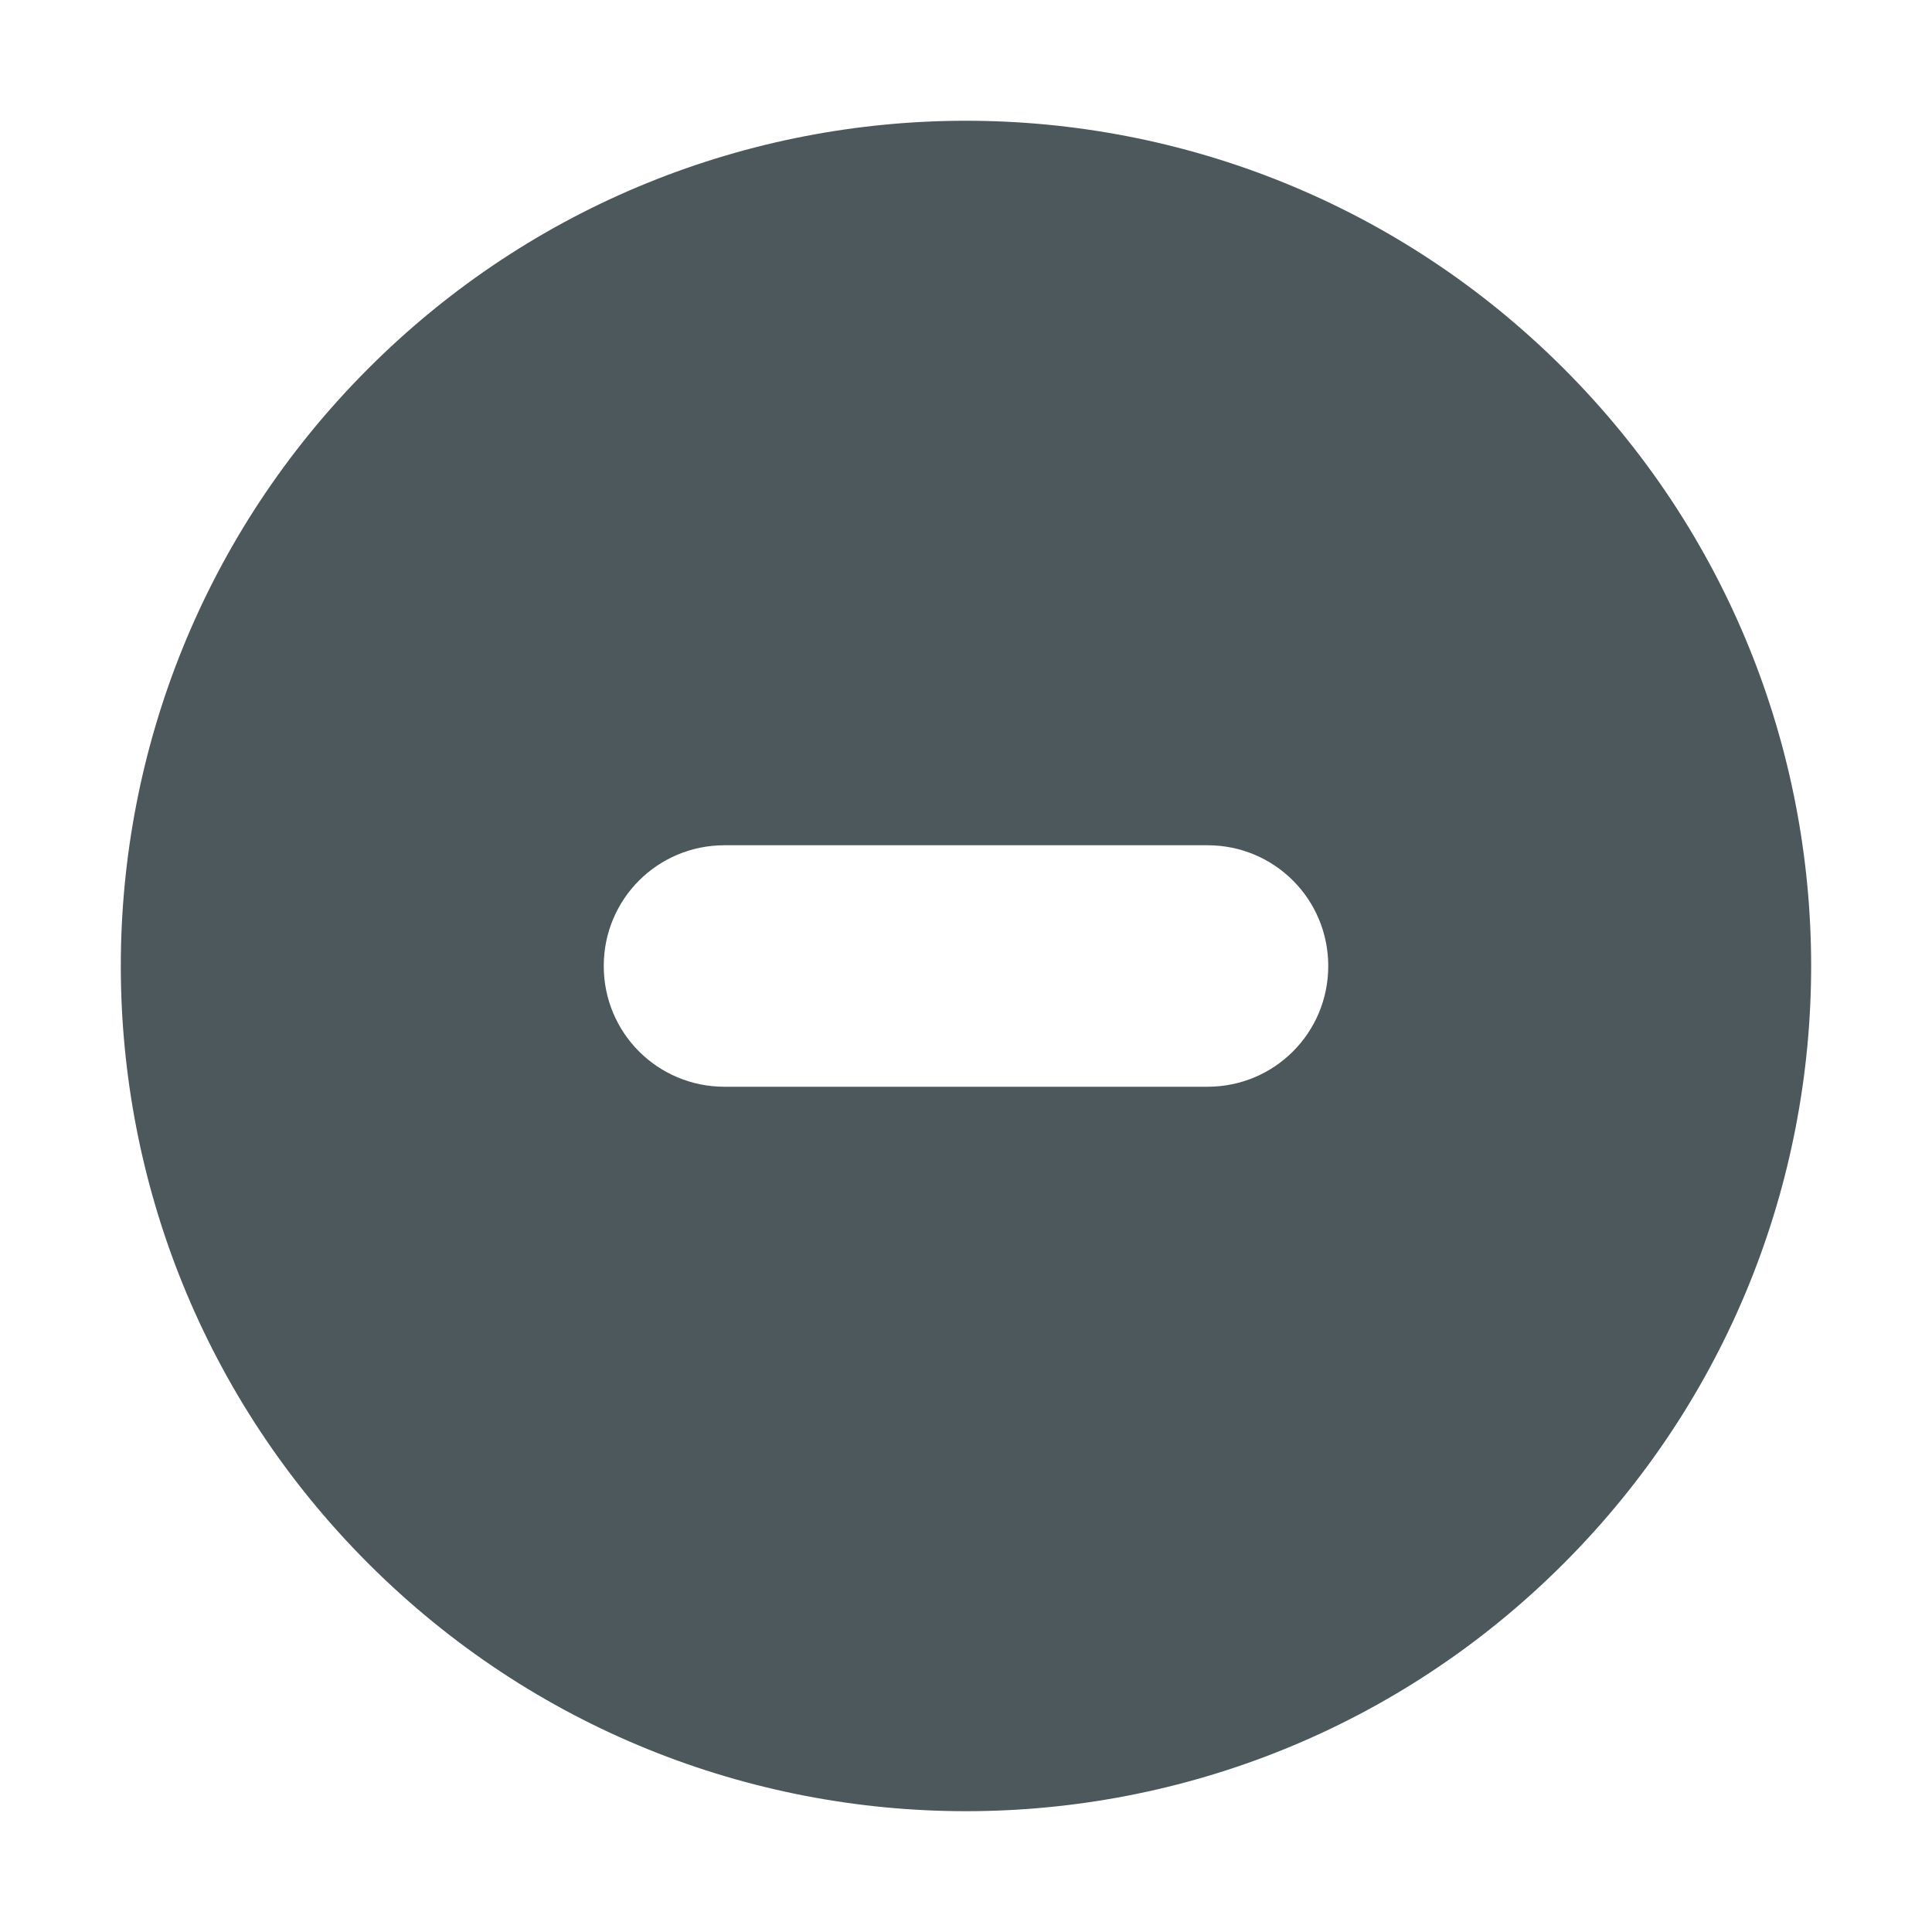
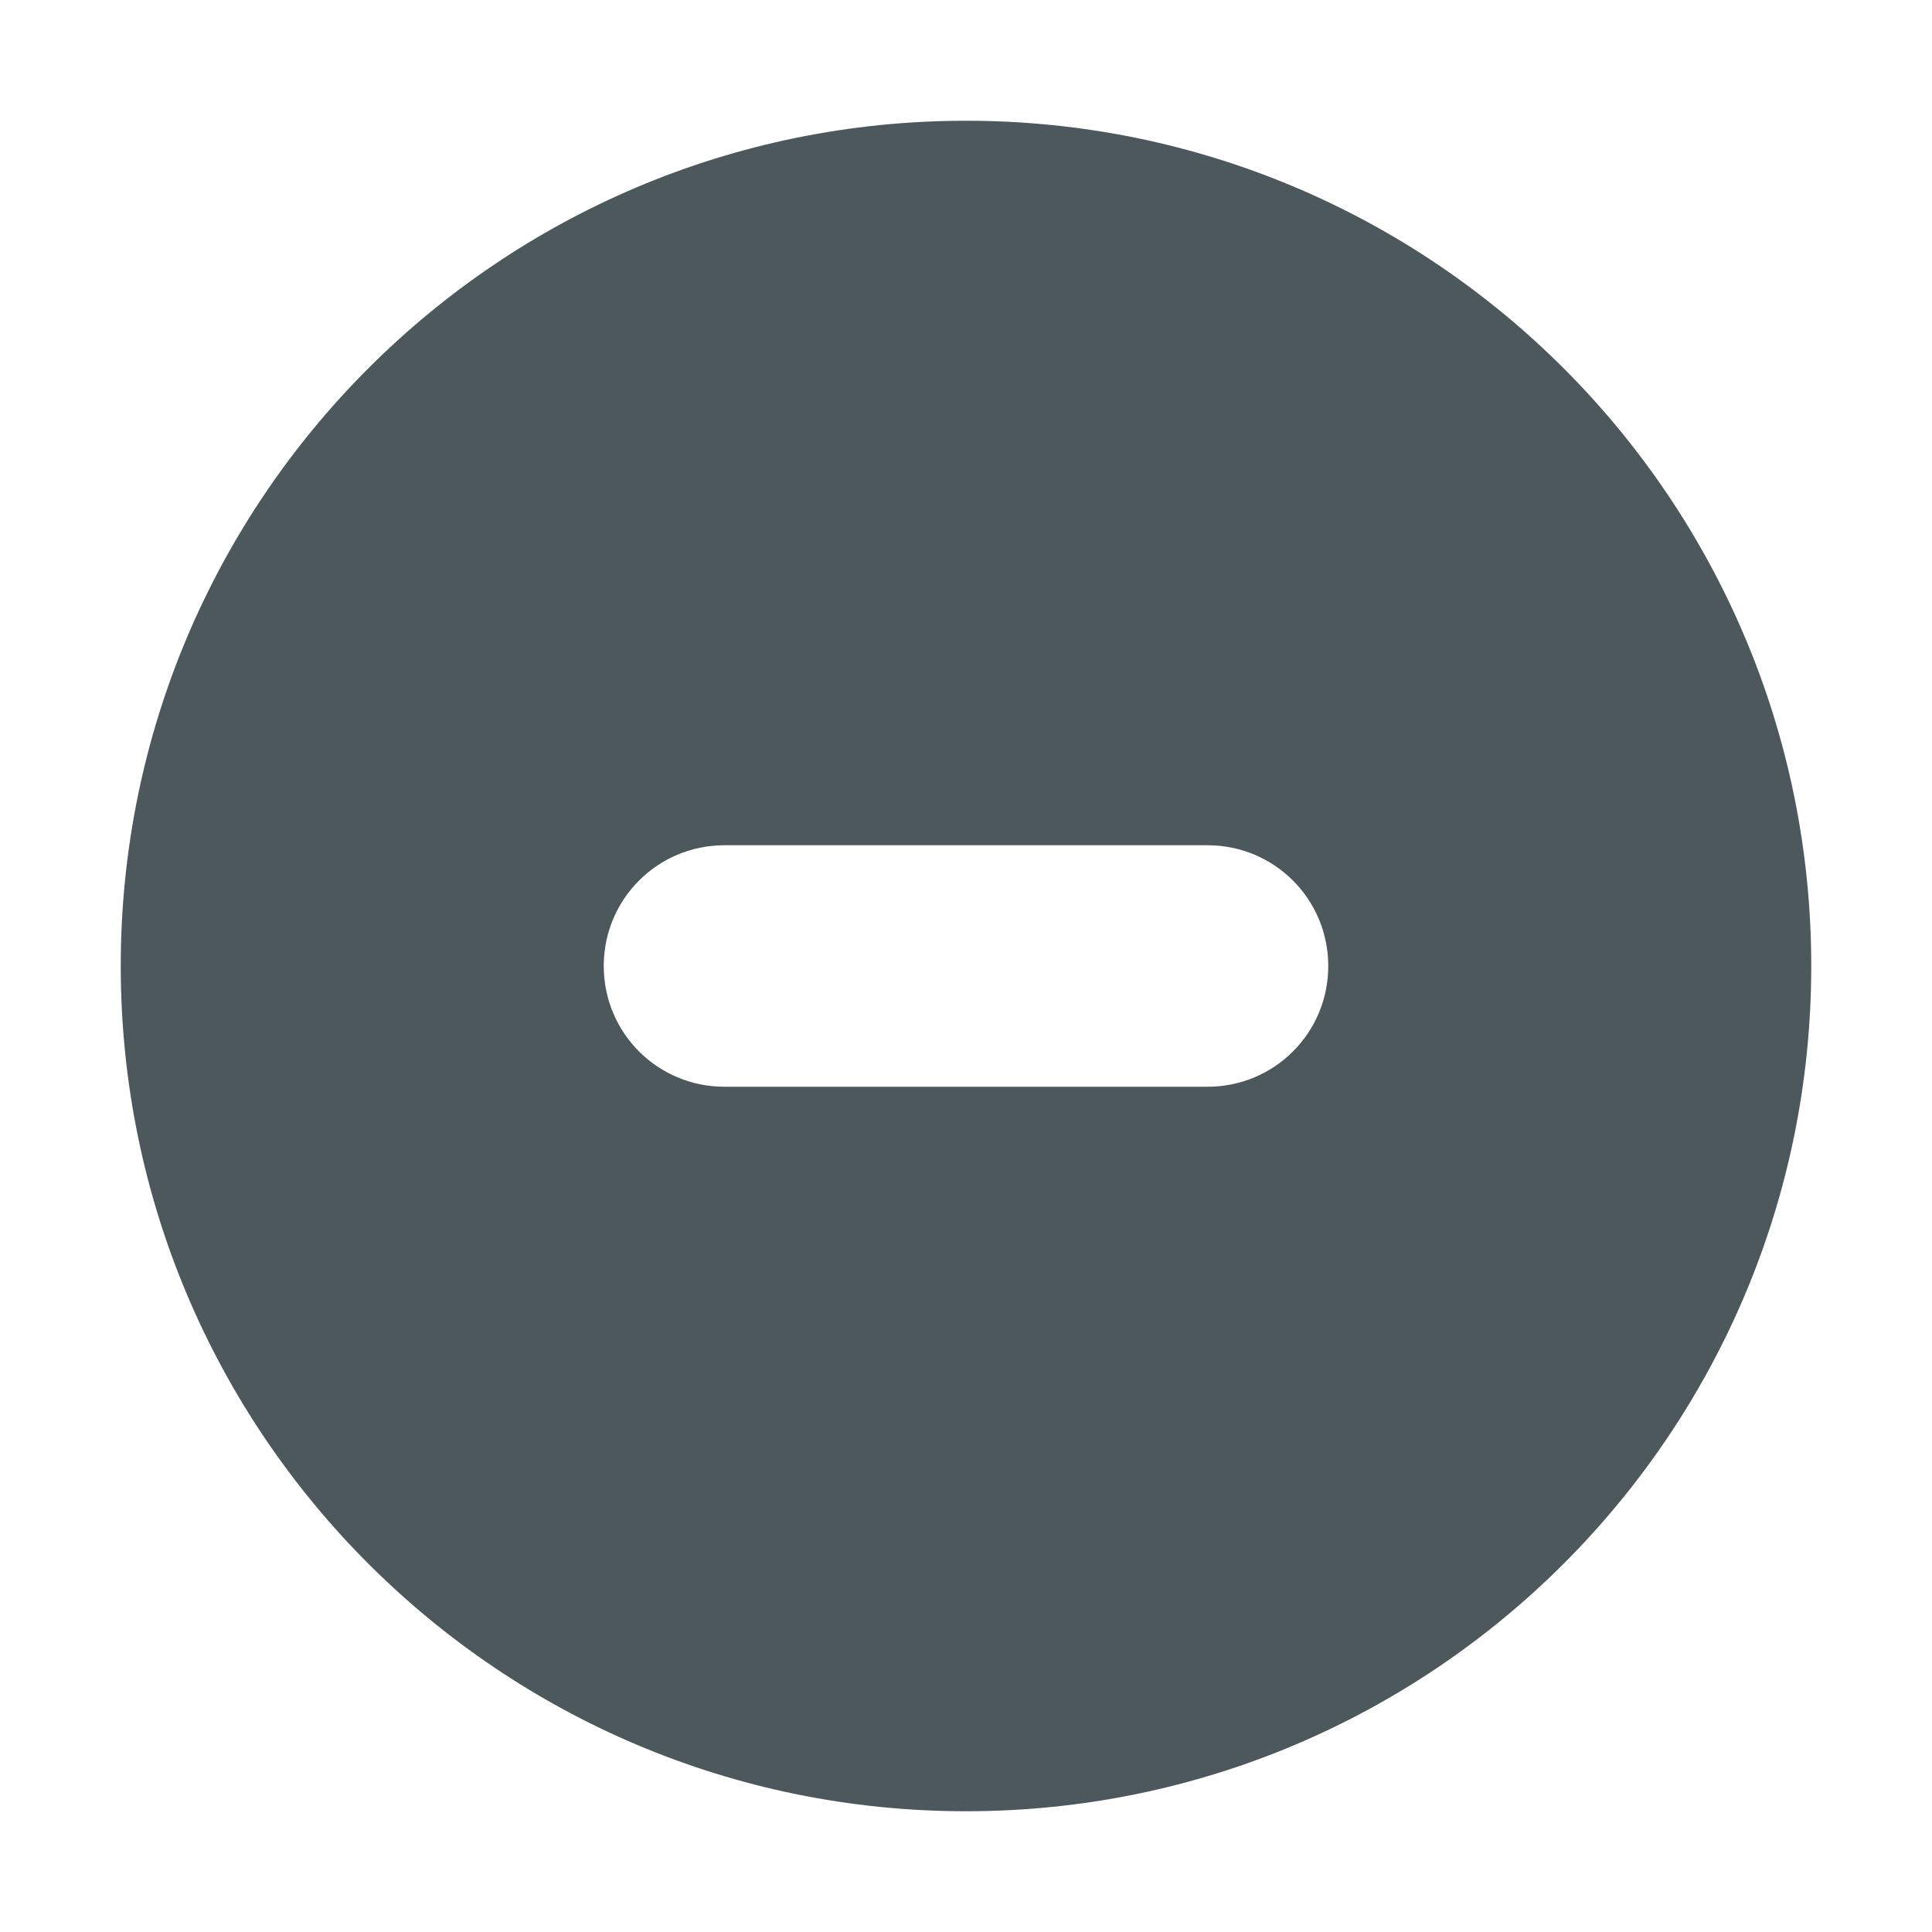
<svg xmlns="http://www.w3.org/2000/svg" height="16" width="16">
-   <path d="m7.998 1c-1.791.001-3.583.685-4.949 2.053-2.733 2.735-2.731 7.166.004 9.898 2.735 2.733 7.166 2.731 9.898-.004s2.731-7.166-.004-9.898c-1.367-1.366-3.158-2.049-4.949-2.049zm-1.998 6h4c.554 0 1 .446 1 1s-.446 1-1 1h-4c-.554 0-1-.446-1-1s.446-1 1-1z" fill="#4d585c" />
+   <path d="m8 1a7 7 0 0 0 -7 7 7 7 0 0 0 7 7 7 7 0 0 0 7-7 7 7 0 0 0 -7-7zm-2 6h4c.554 0 1 .446 1 1s-.446 1-1 1h-4c-.554 0-1-.446-1-1s.446-1 1-1z" fill="#4d585c" />
</svg>
